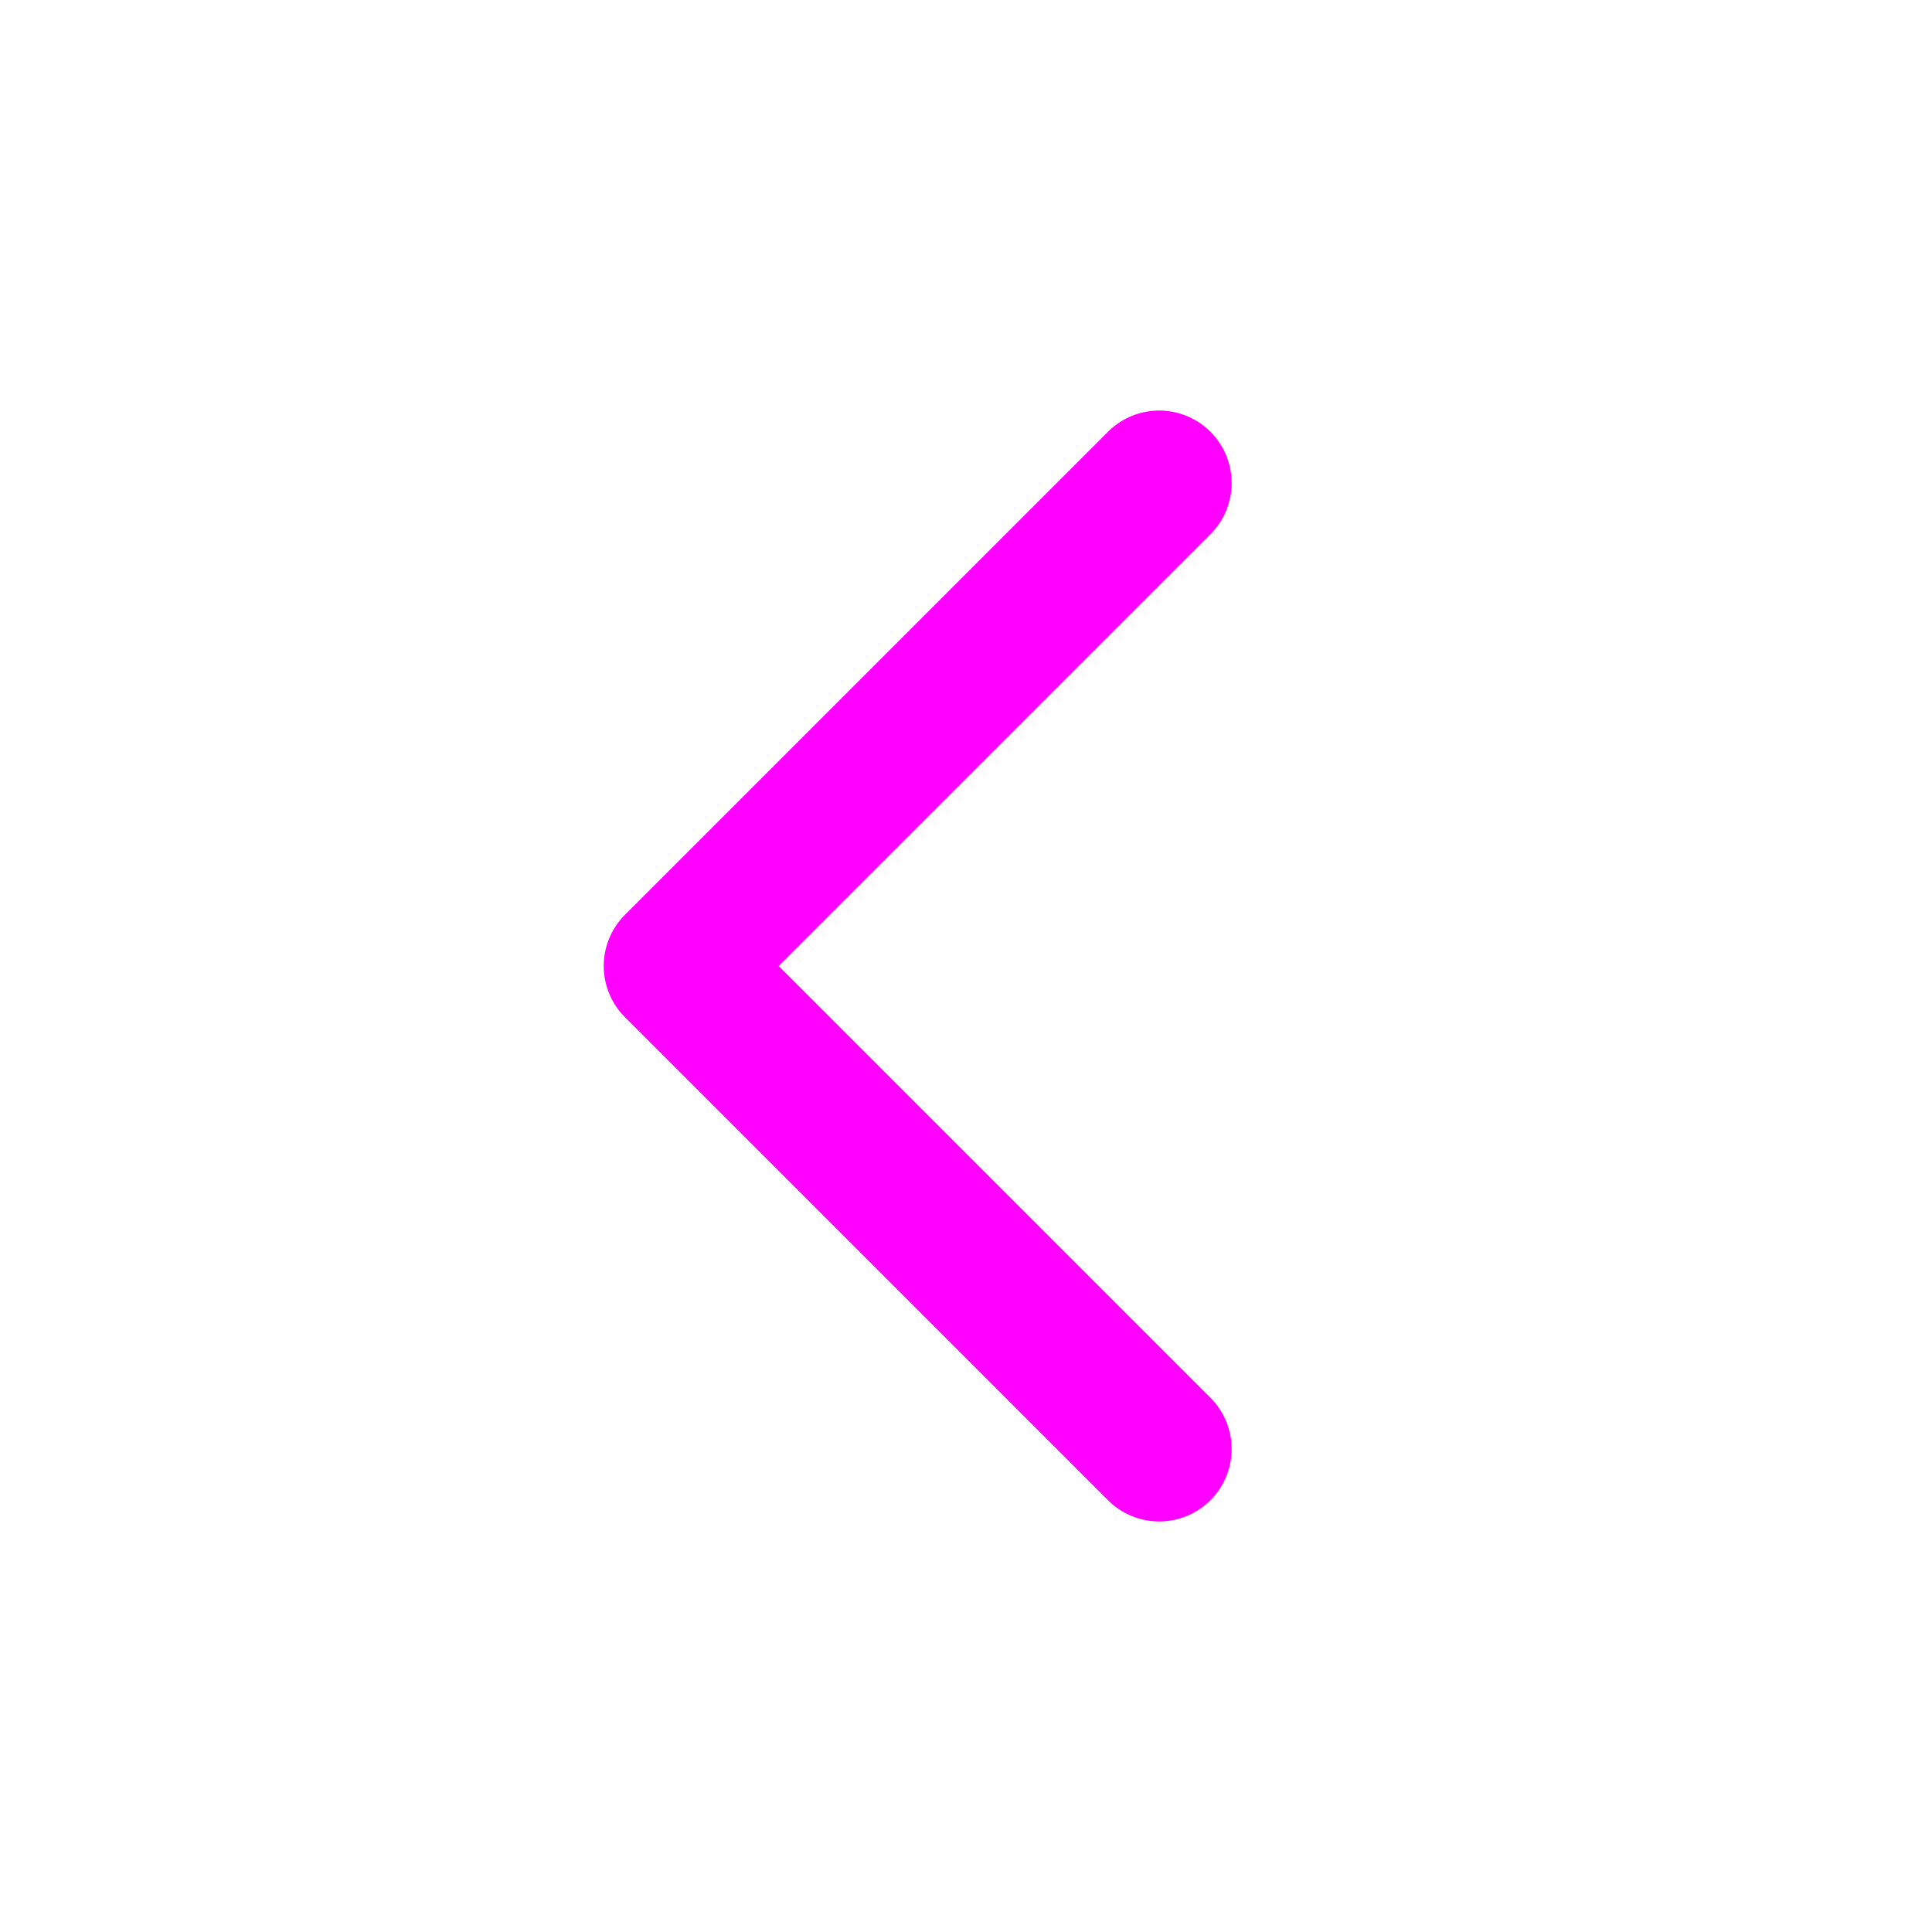
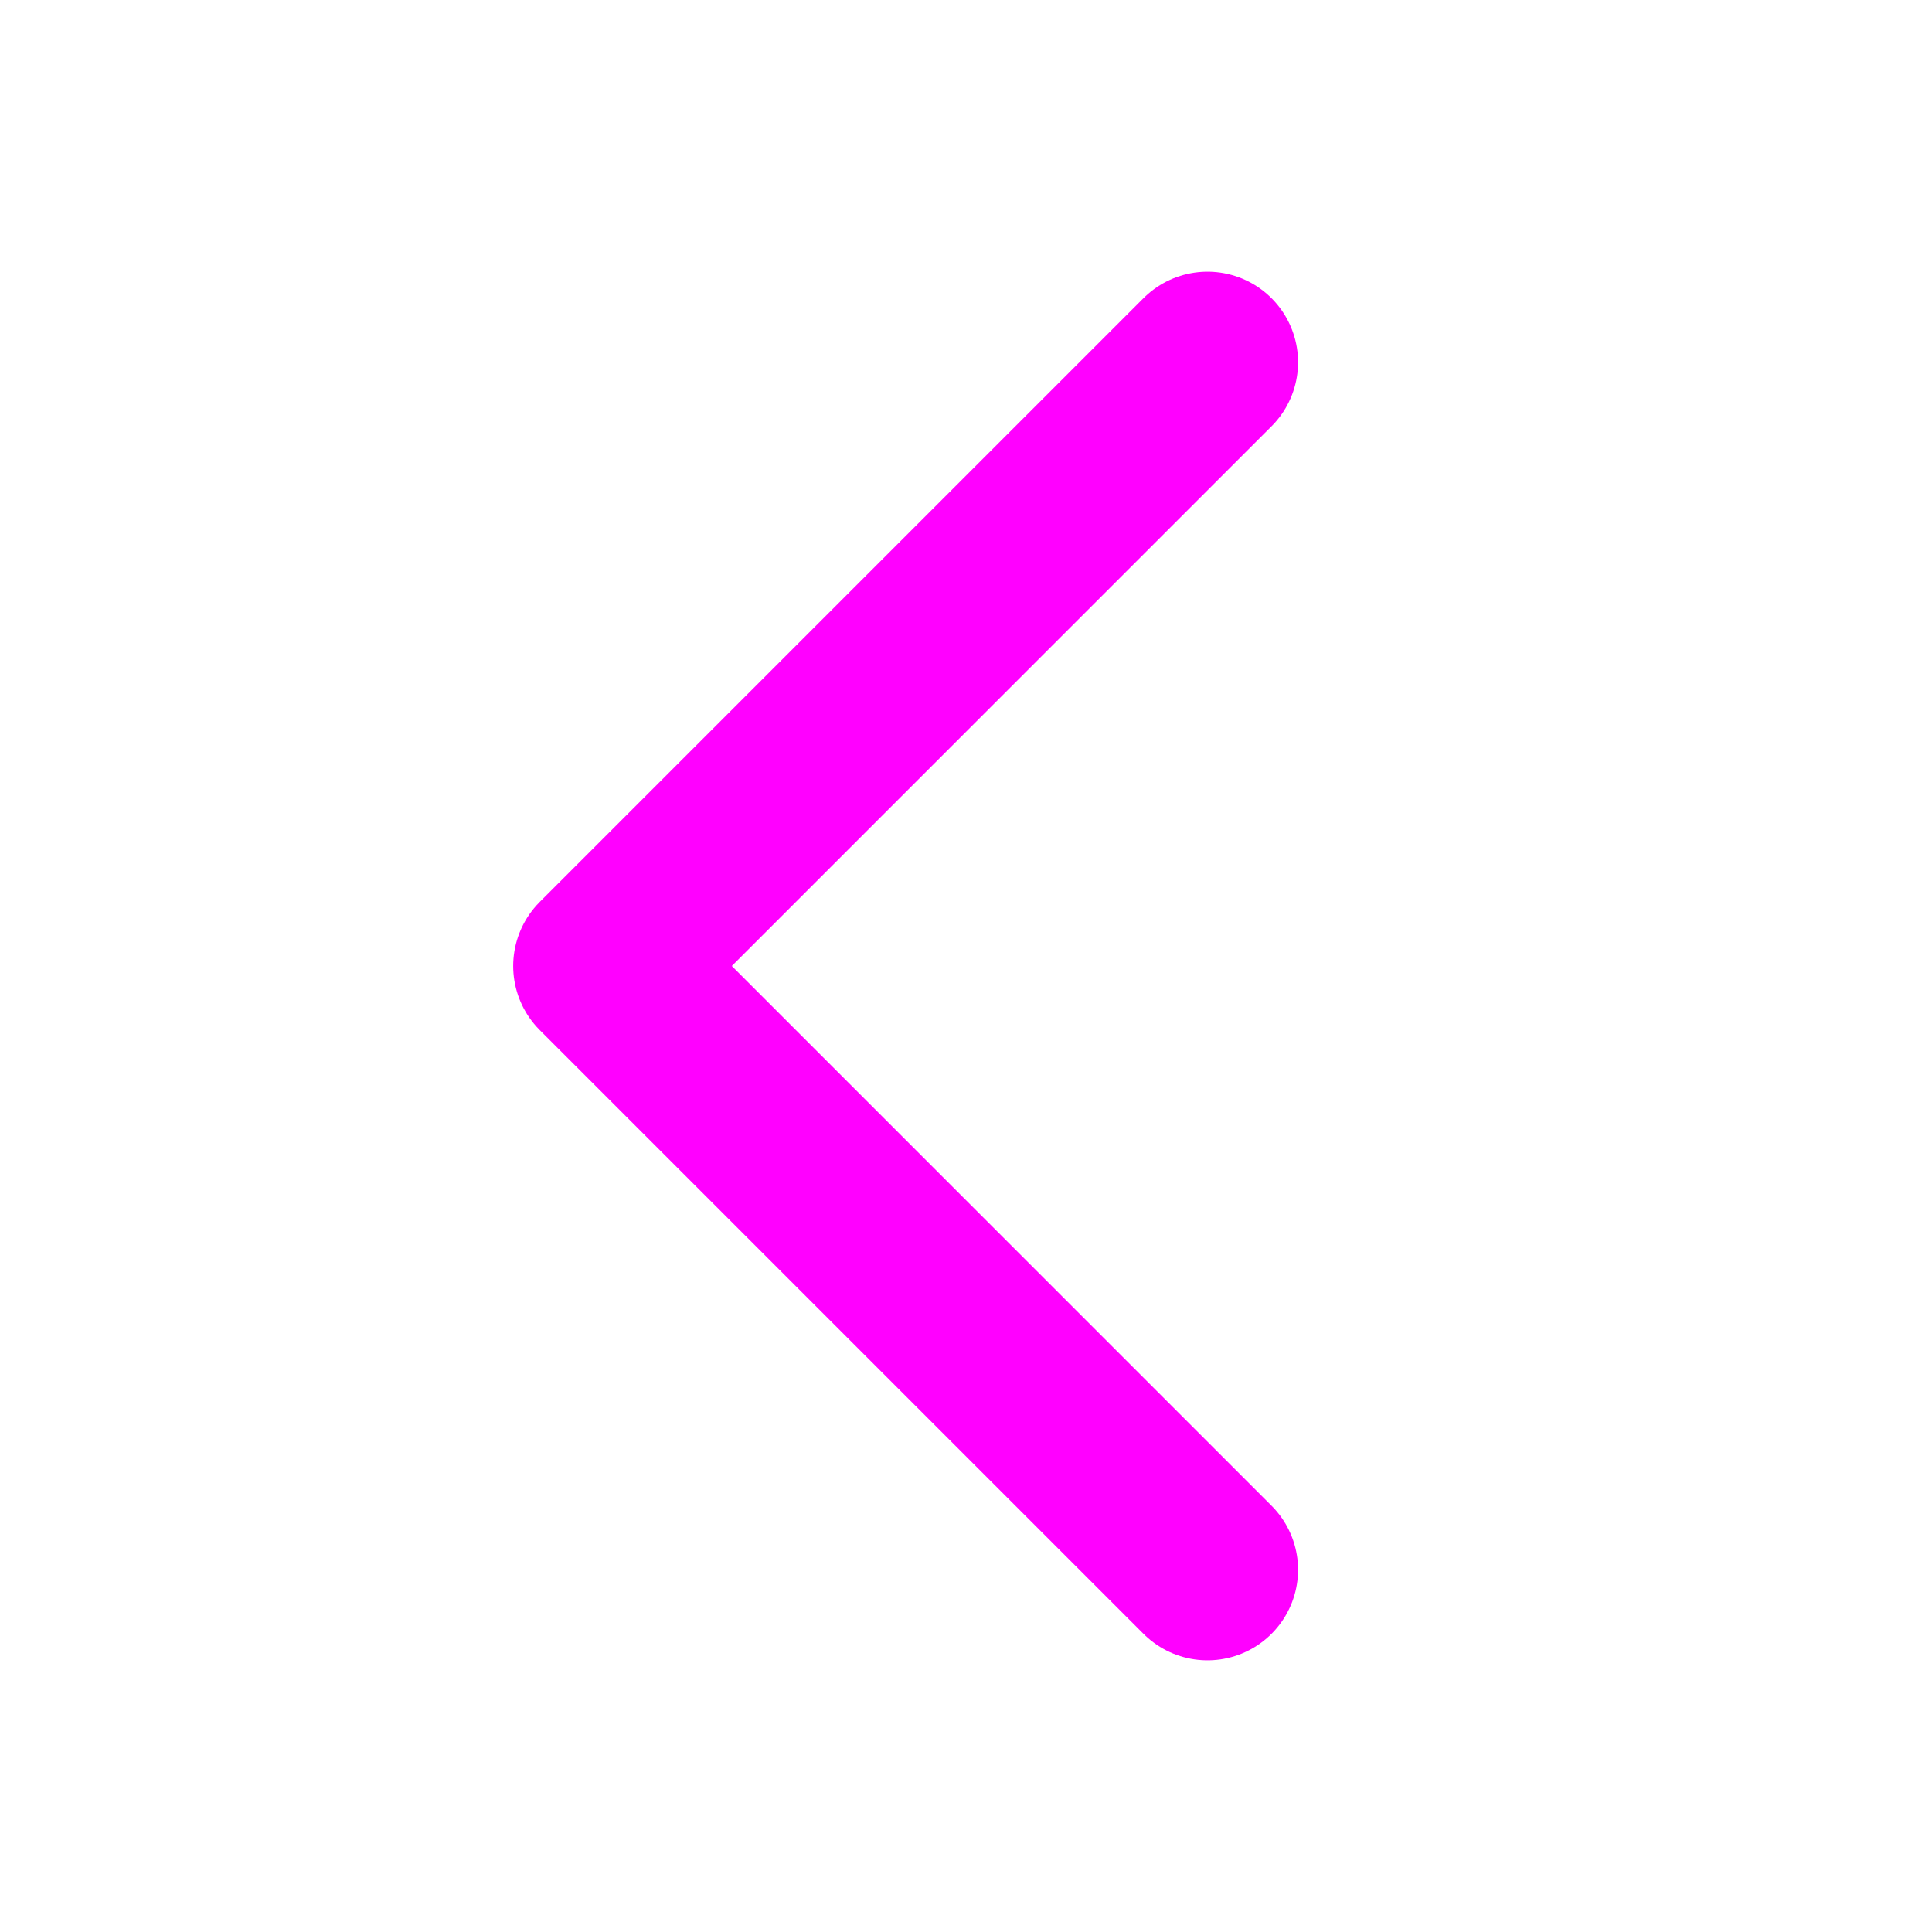
- <svg xmlns="http://www.w3.org/2000/svg" width="20" height="20" viewBox="0 0 20 20" fill="none">
-   <path d="M12 15L7 10L12 5" stroke="#FF00FF" stroke-width="1.5" stroke-linecap="round" stroke-linejoin="round" />
+ <svg xmlns="http://www.w3.org/2000/svg" width="16" height="16" viewBox="0 0 16 16" fill="none">
+   <path d="M10 13L5 8L10 3" stroke="#FF00FF" stroke-width="1.5" stroke-linecap="round" stroke-linejoin="round" />
</svg>
